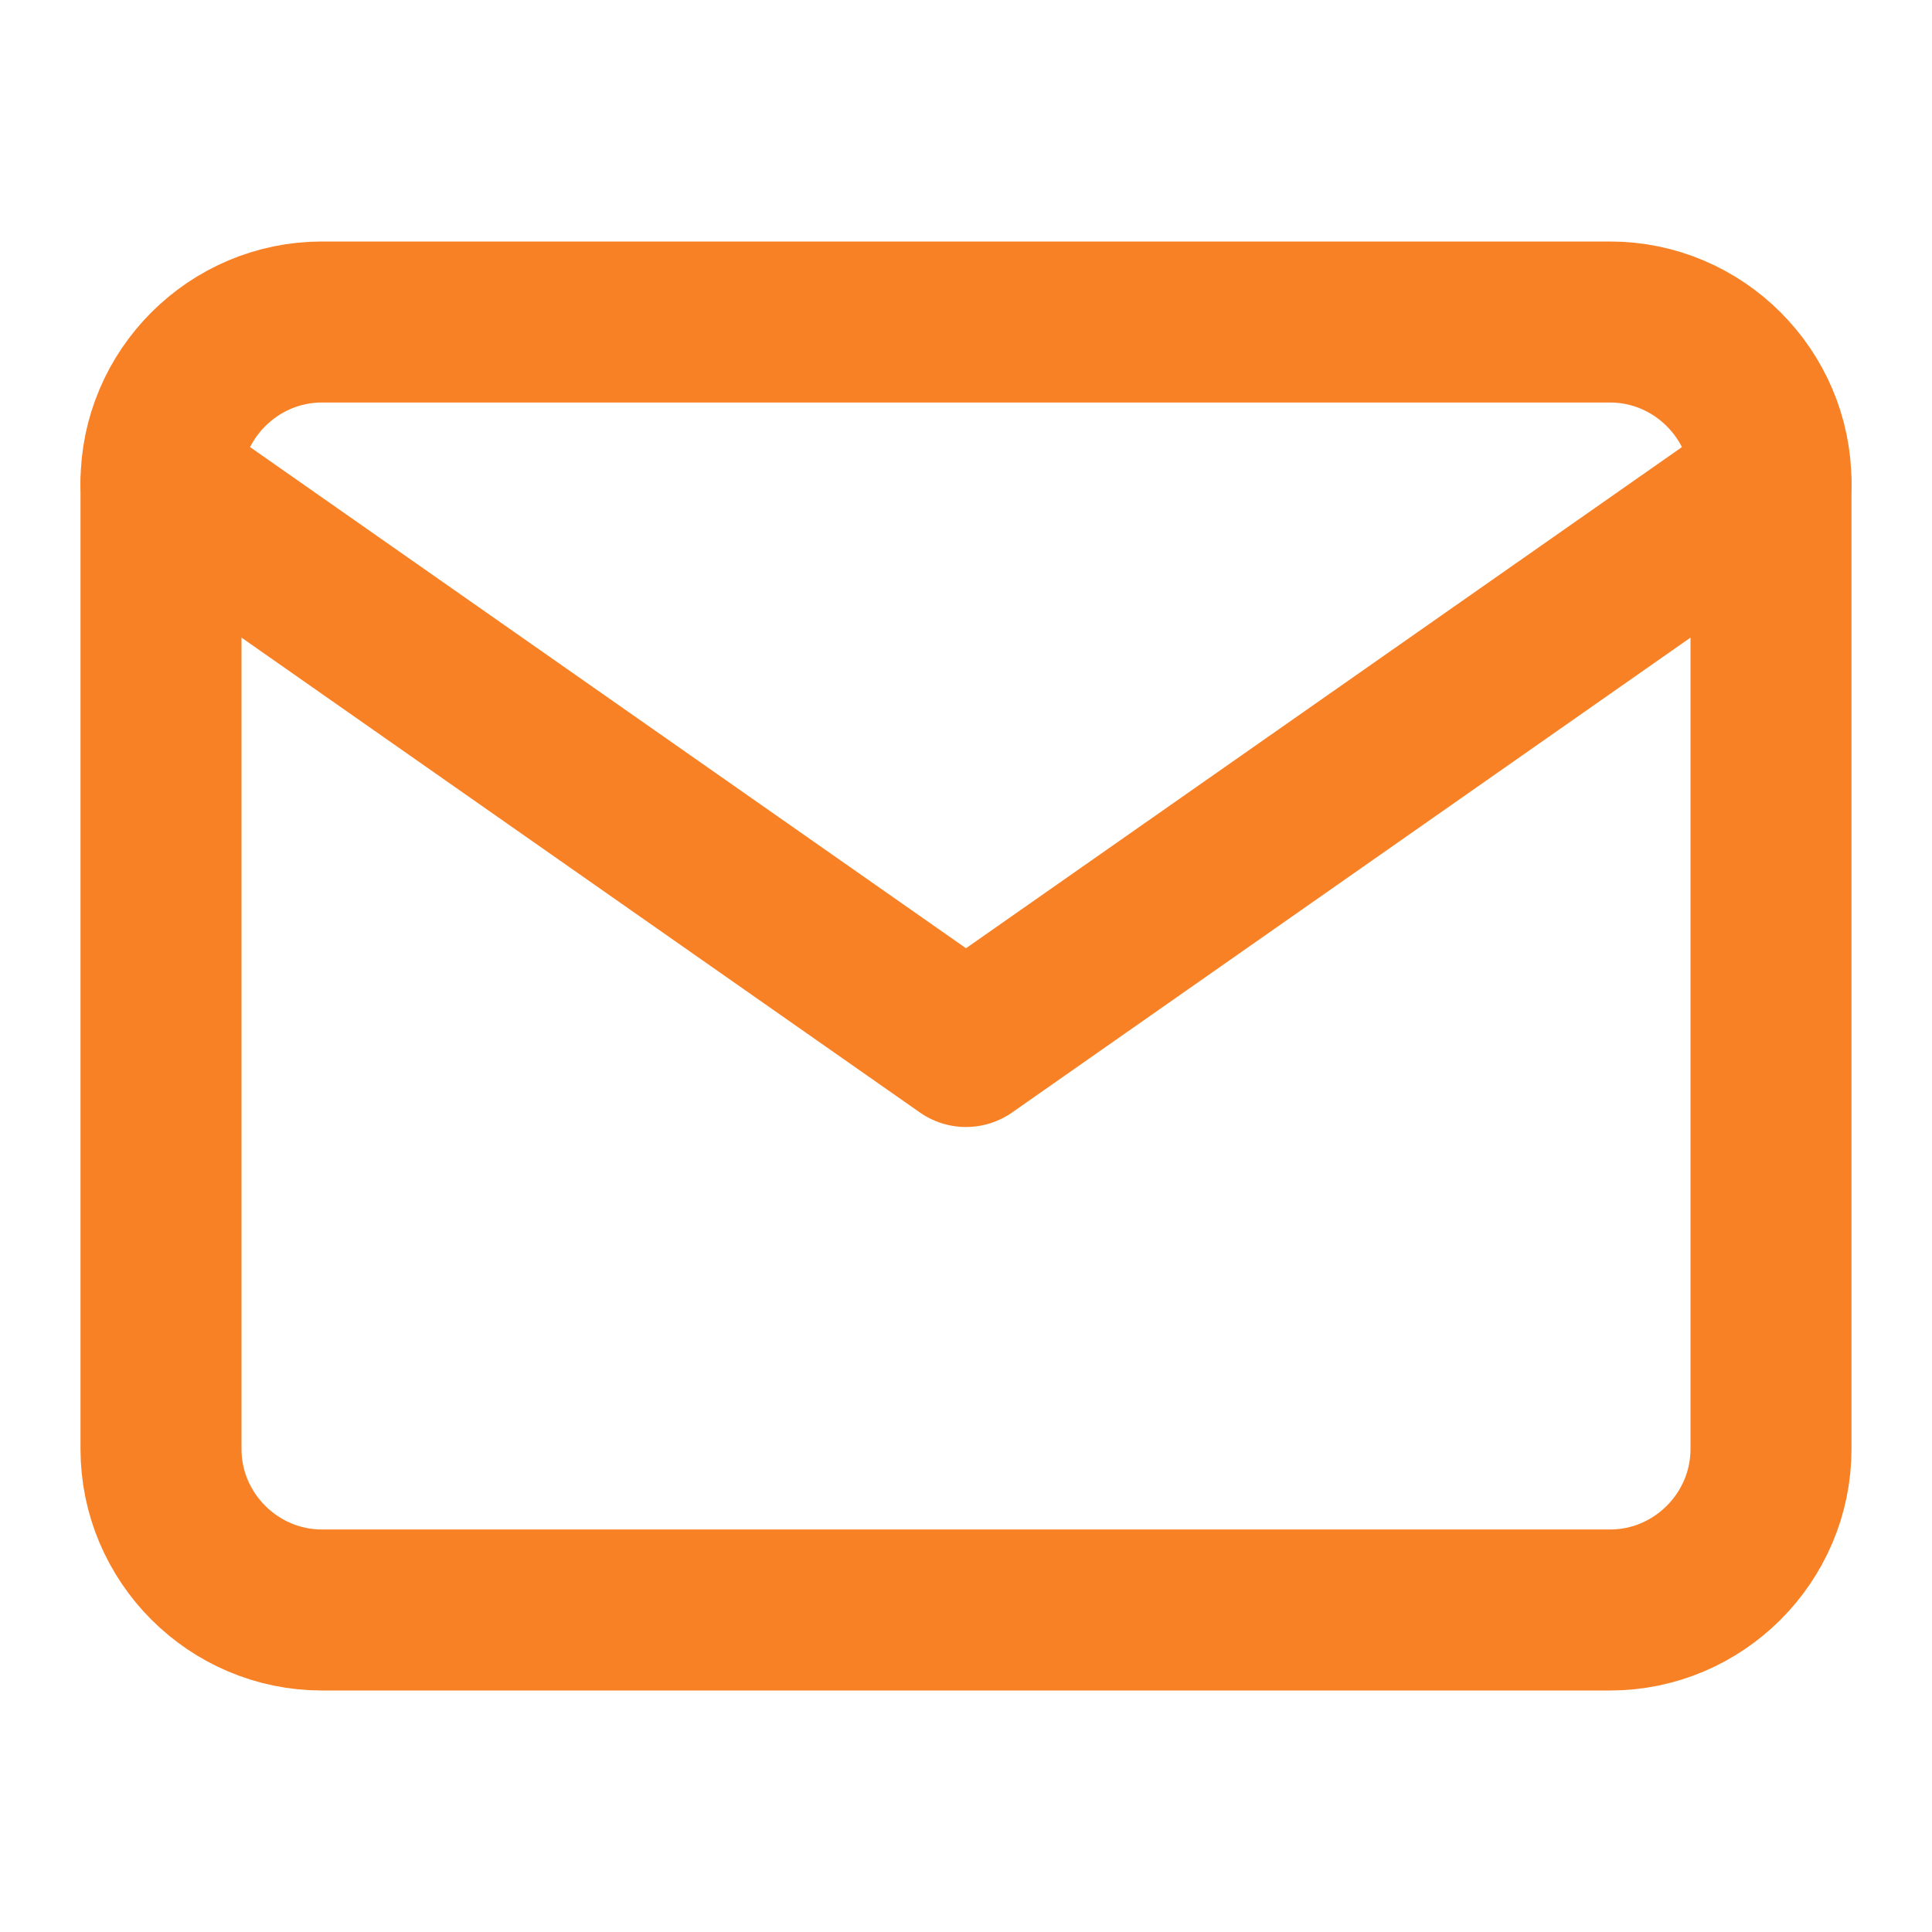
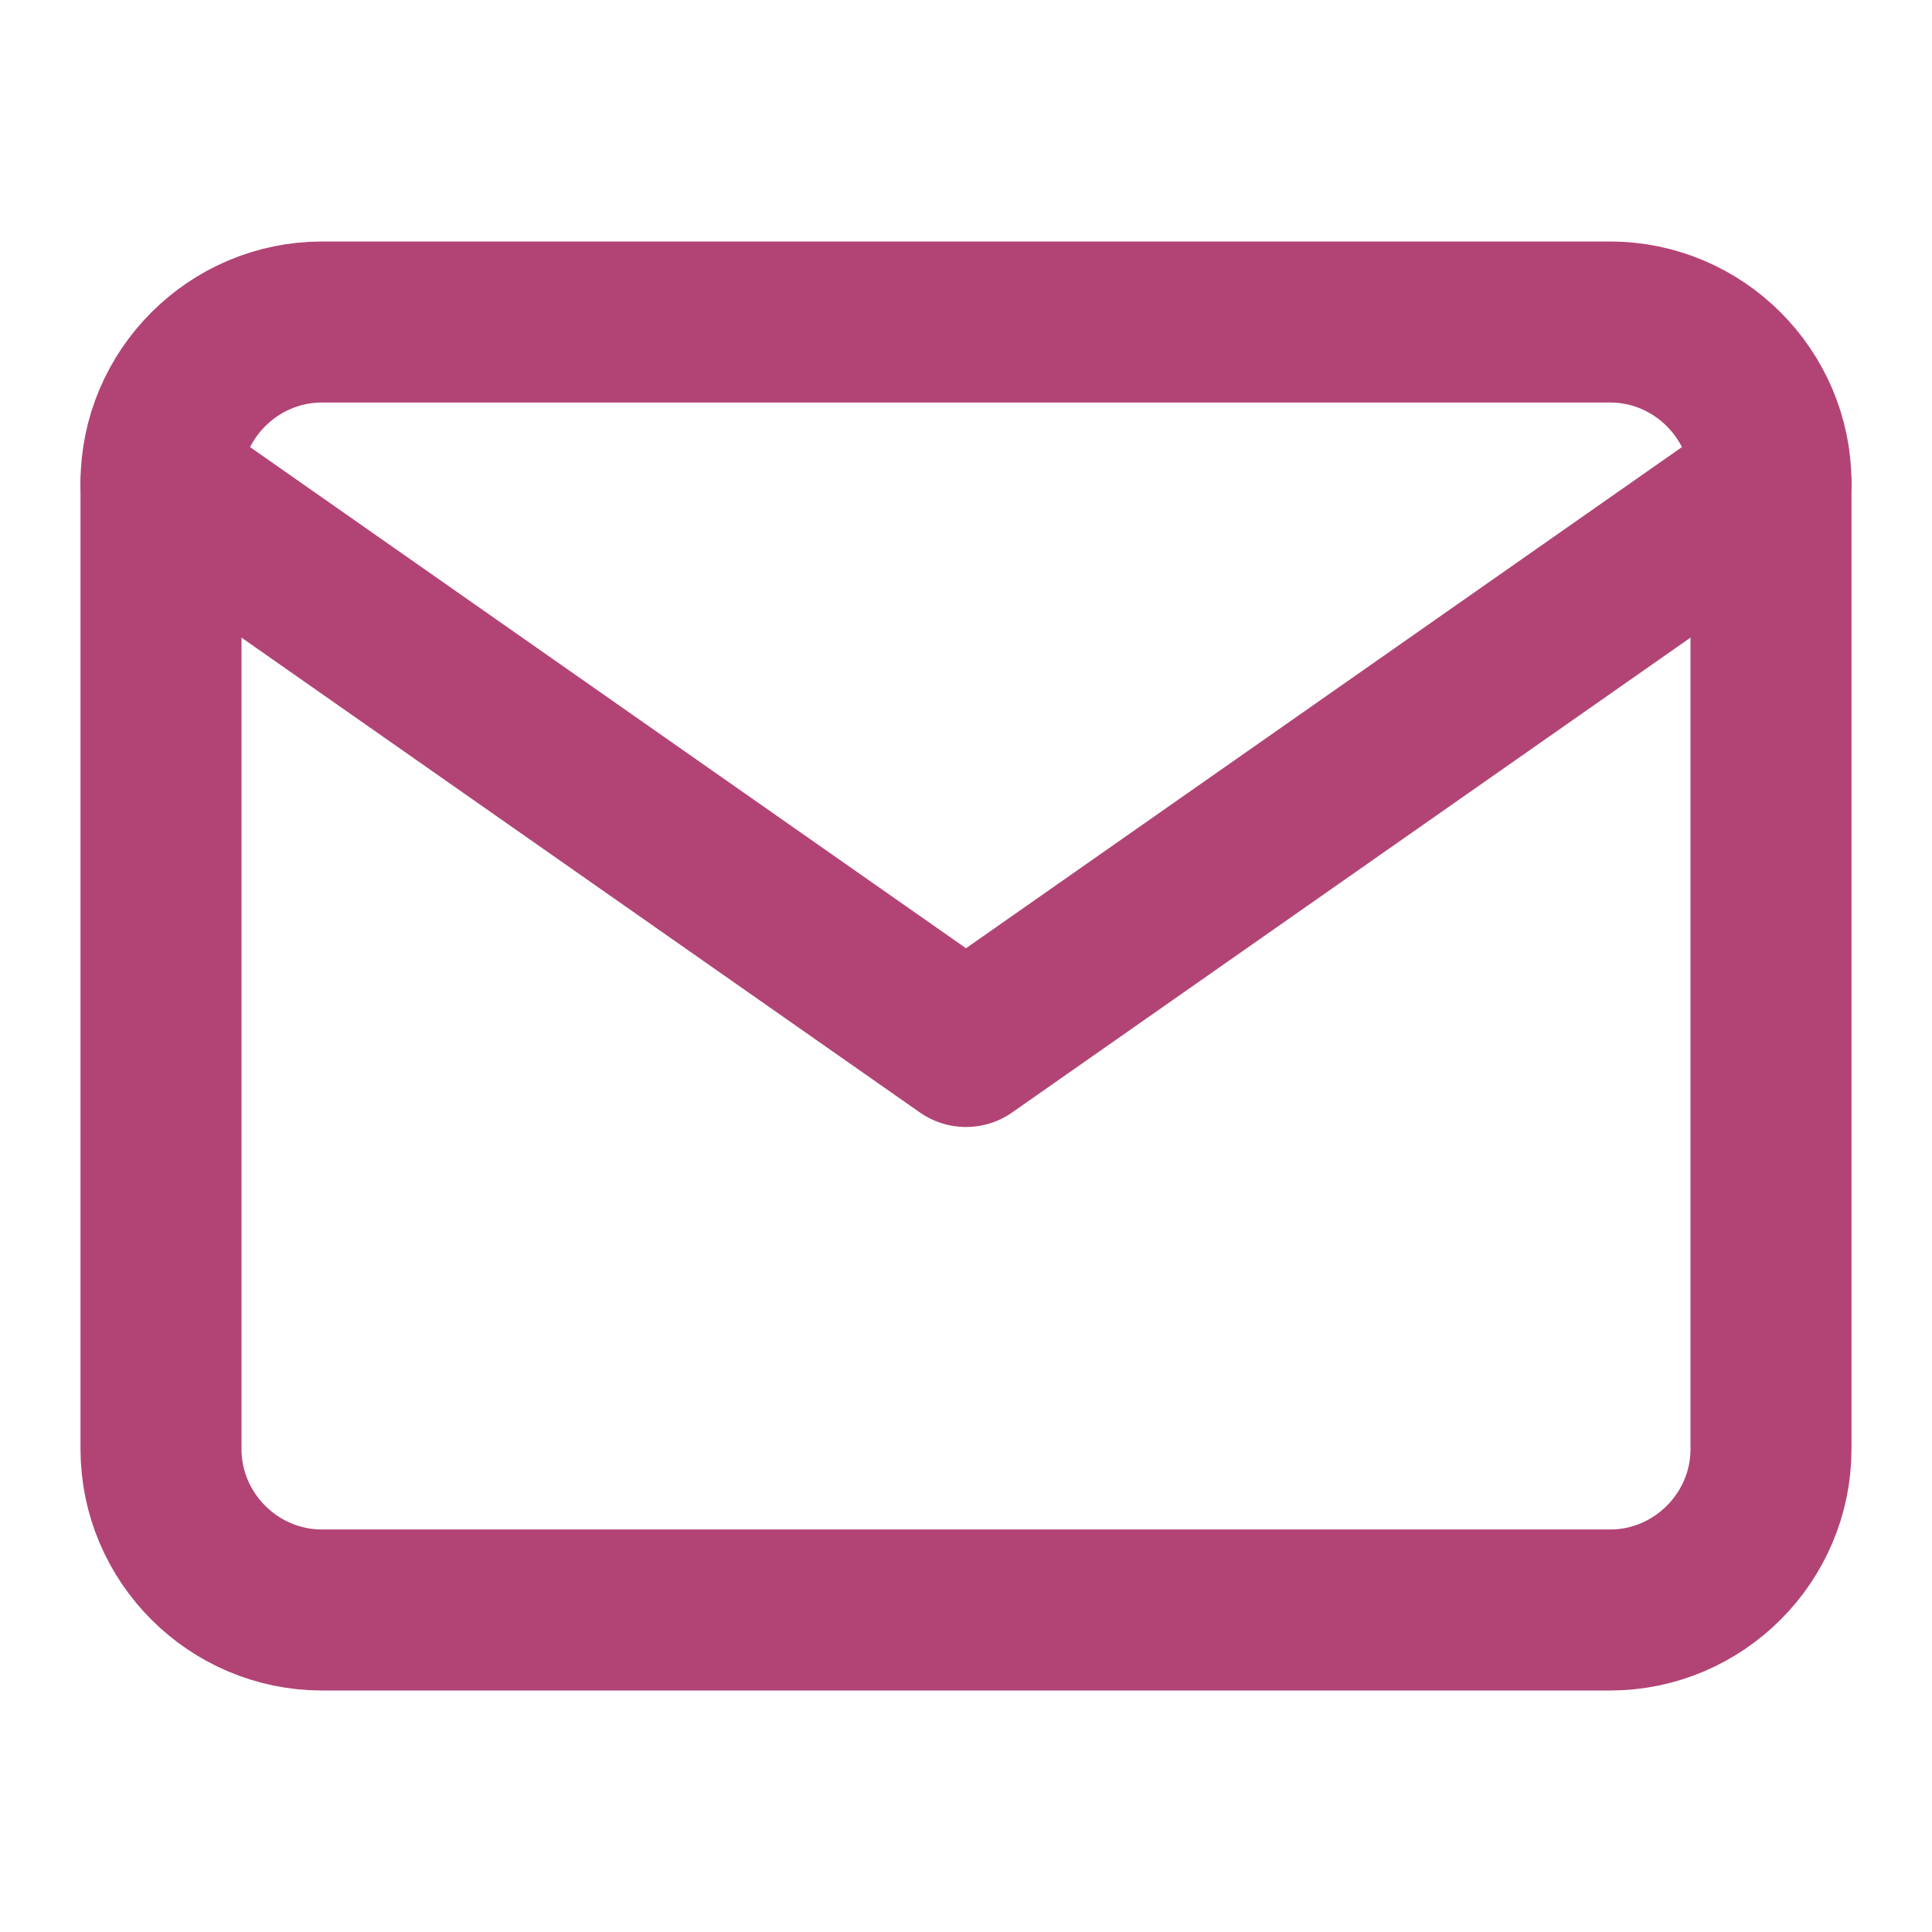
- <svg xmlns="http://www.w3.org/2000/svg" width="24" height="24" viewBox="0 0 24 24" fill="none" stroke="#f98125" stroke-width="2" stroke-linecap="round" stroke-linejoin="round" class="feather feather-mail">
+ <svg xmlns="http://www.w3.org/2000/svg" width="24" height="24" viewBox="0 0 24 24" fill="none" stroke="#b24475" stroke-width="2" stroke-linecap="round" stroke-linejoin="round" class="feather feather-mail">
  <path d="M4 4h16c1.1 0 2 .9 2 2v12c0 1.1-.9 2-2 2H4c-1.1 0-2-.9-2-2V6c0-1.1.9-2 2-2z" />
  <polyline points="22,6 12,13 2,6" />
</svg>
